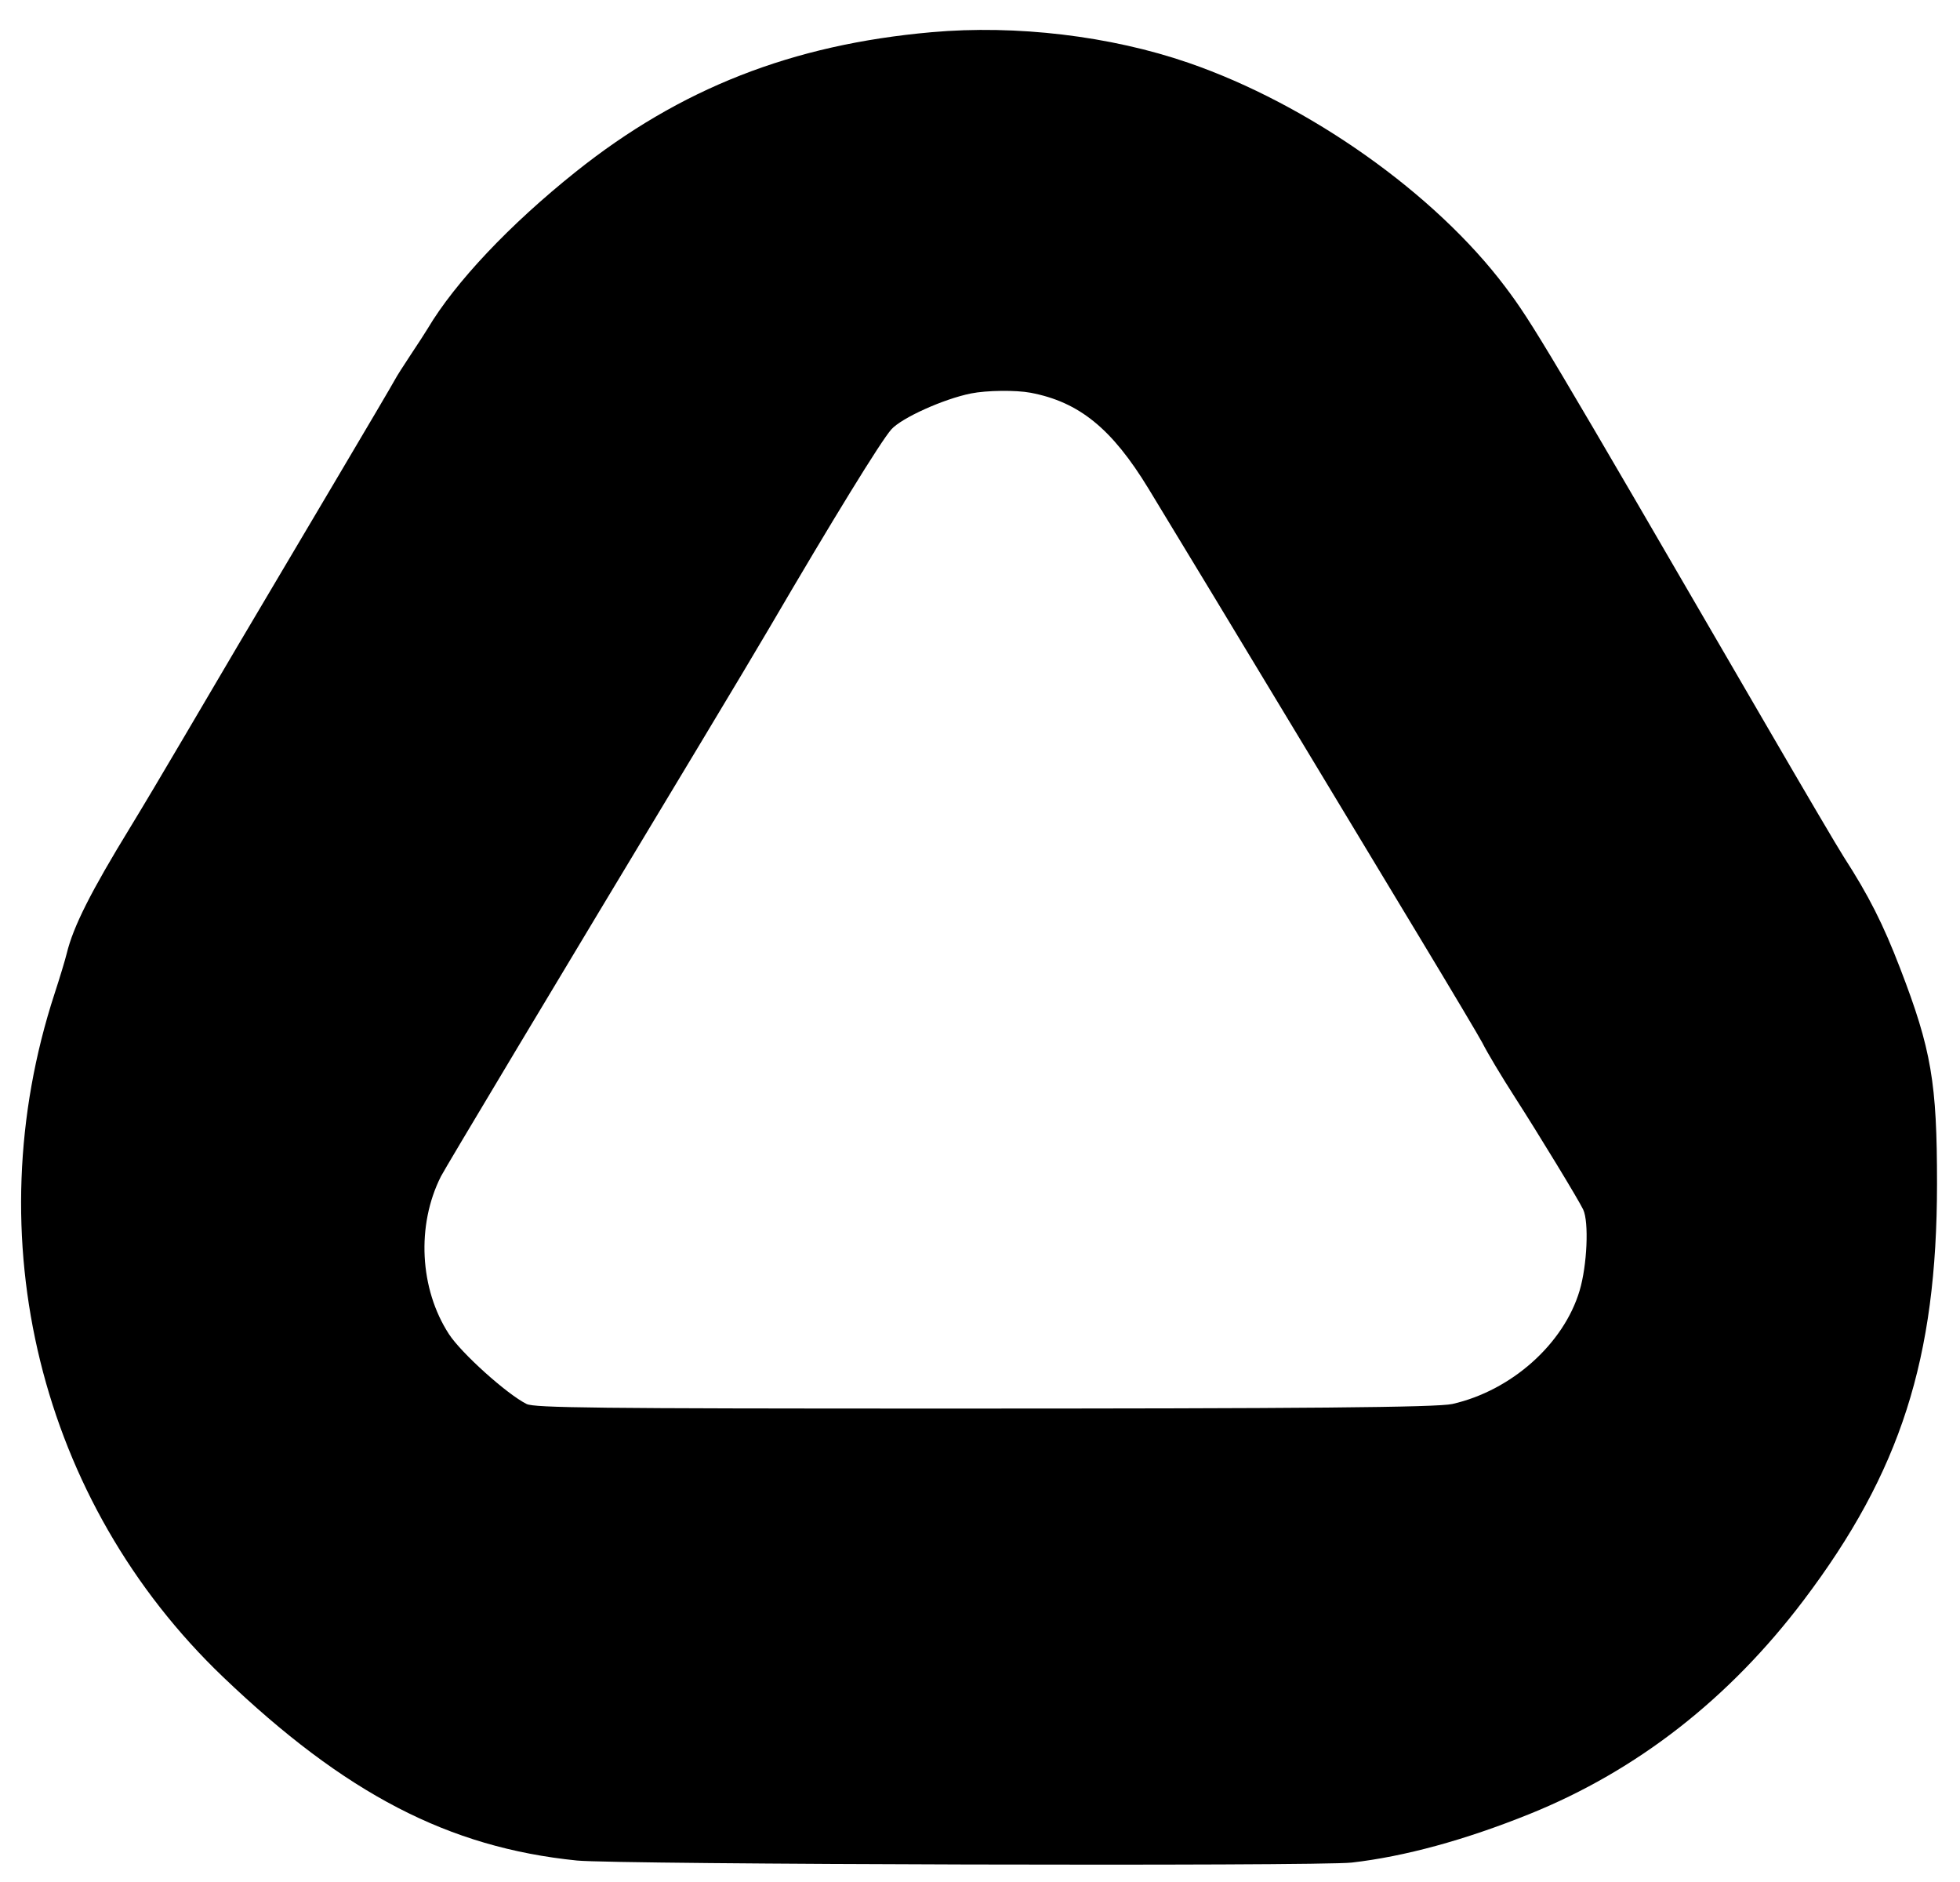
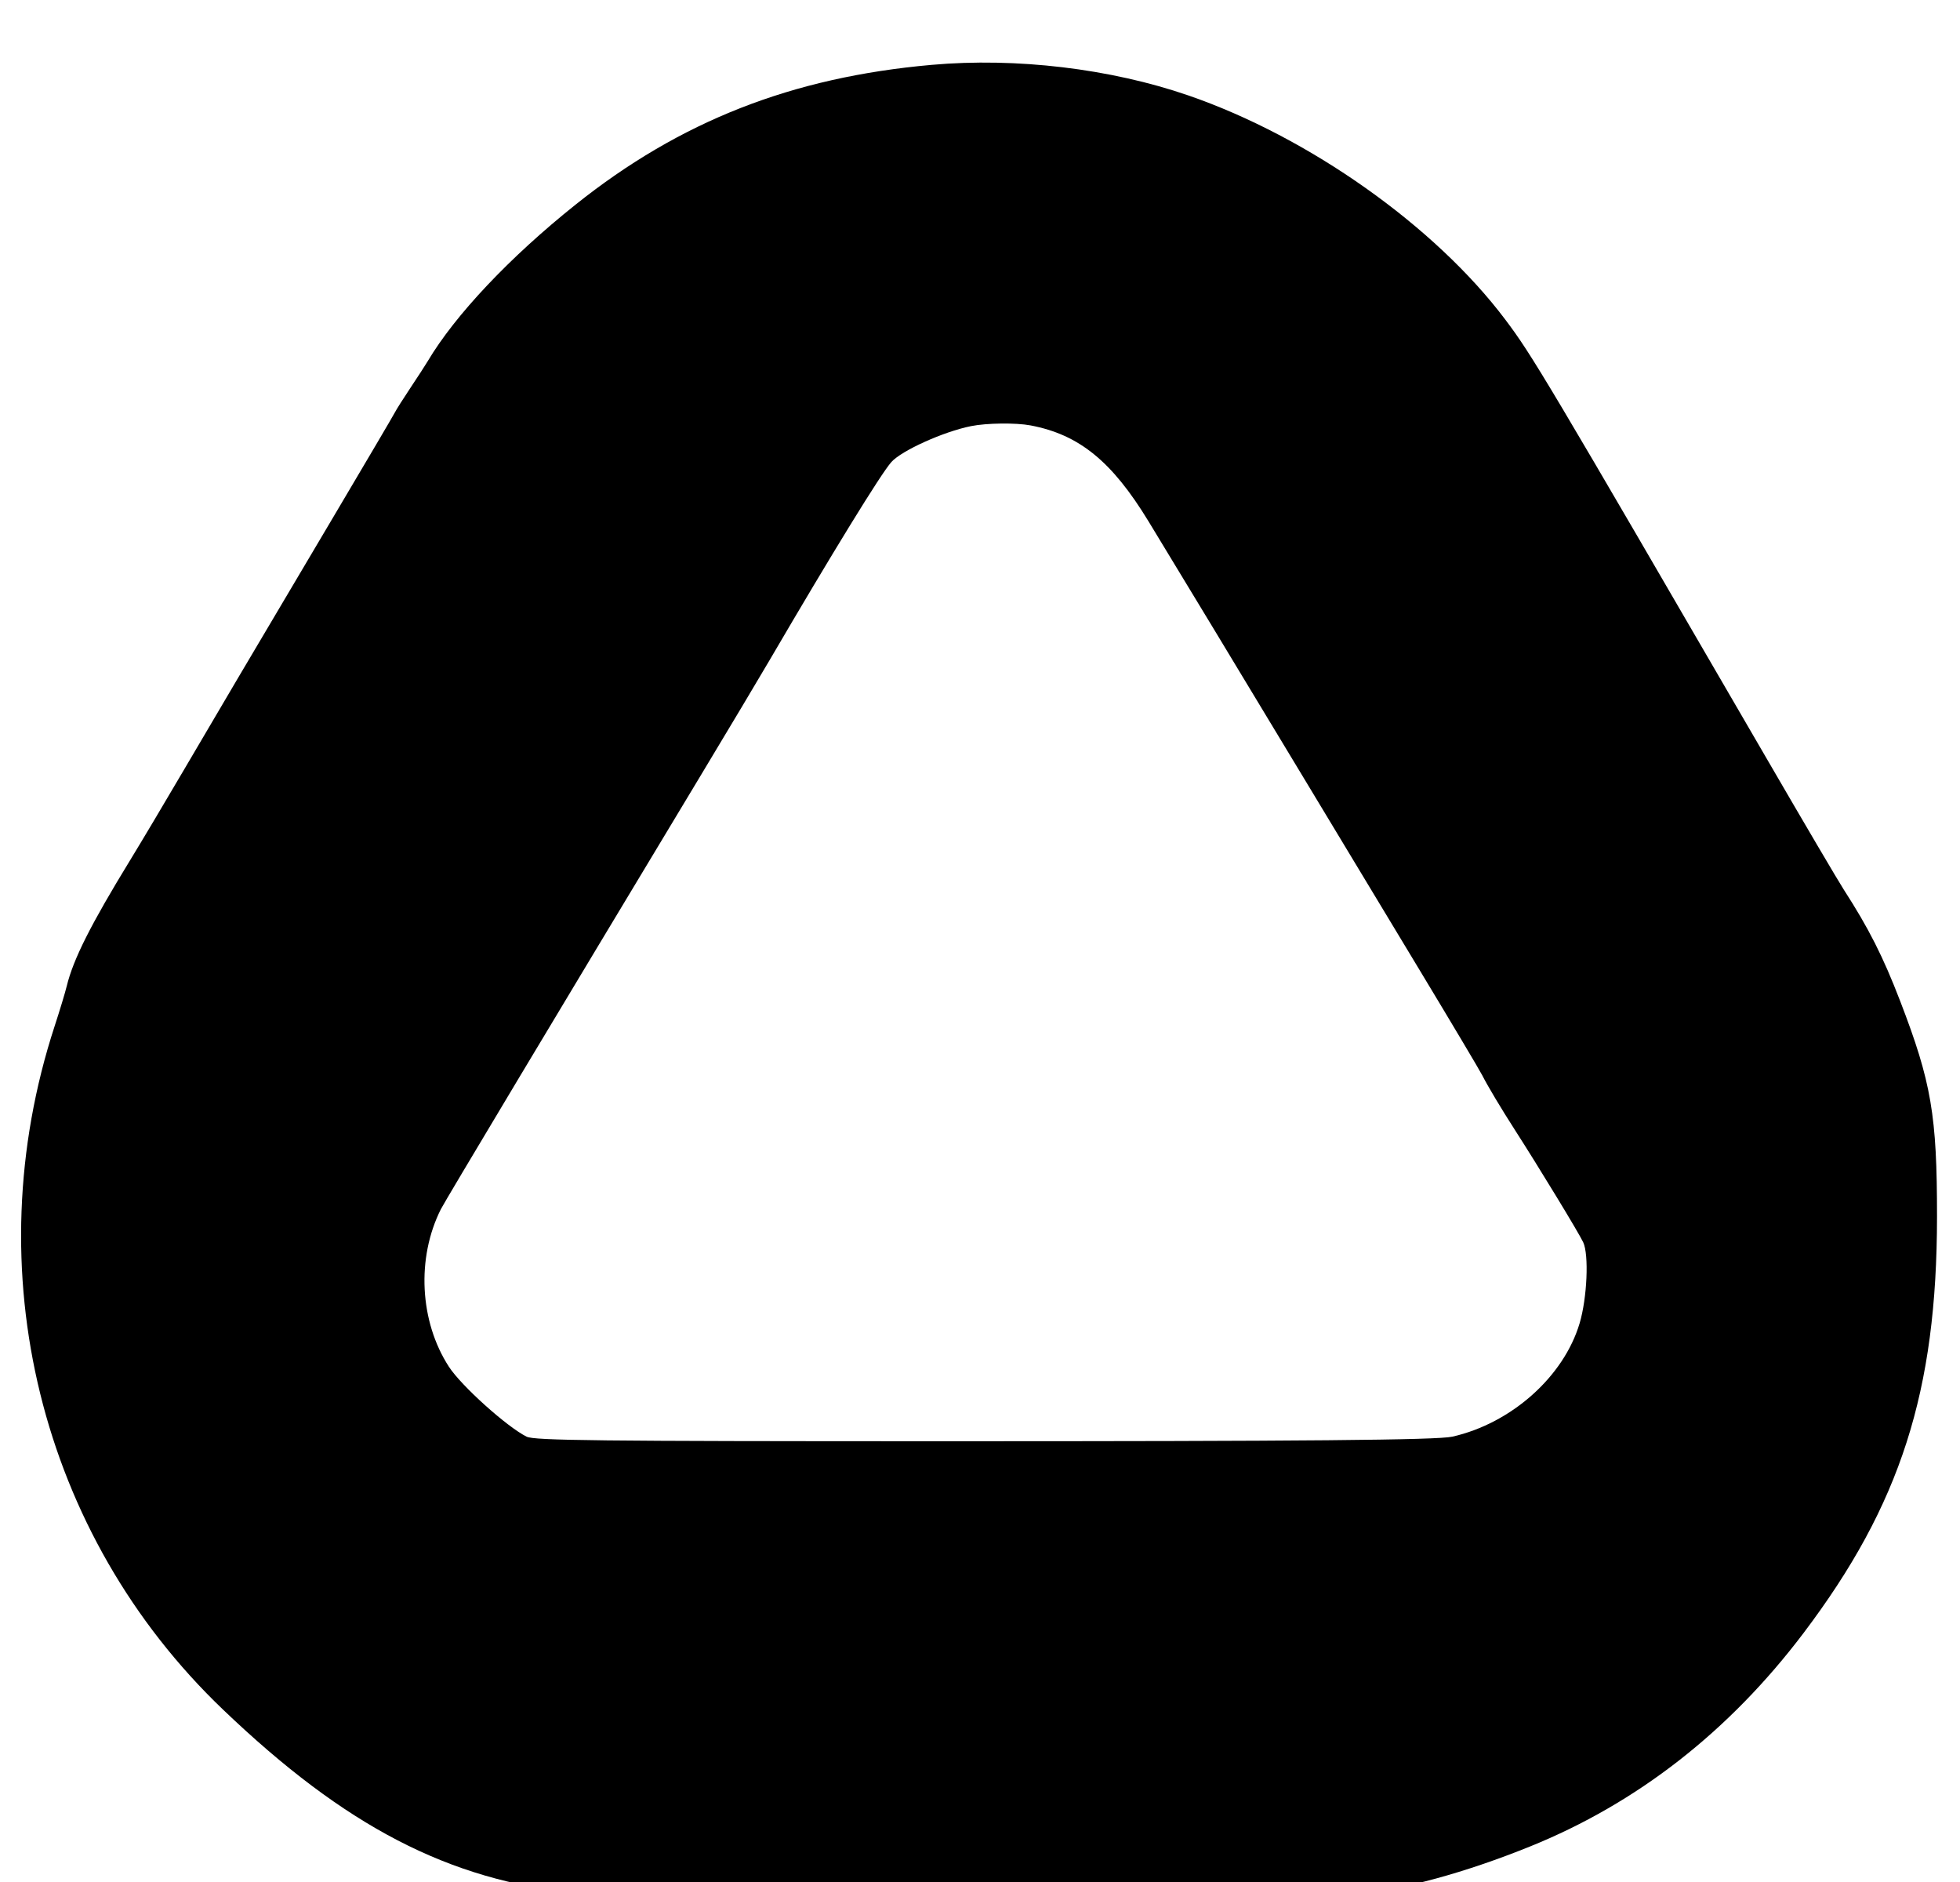
- <svg xmlns="http://www.w3.org/2000/svg" viewBox="50 55 300 288" version="1.1">
+ <svg xmlns="http://www.w3.org/2000/svg" viewBox="50 50 300 288" version="1.1">
  <g id="svgg">
-     <path id="path0" fill="currentColor" d="M192.600 59.926 C 171.213 61.820,154.105 68.534,138.100 81.312 C 128.013 89.365,119.660 98.212,115.451 105.300 C 115.124 105.850,113.957 107.650,112.856 109.300 C 111.755 110.950,110.671 112.662,110.446 113.105 C 110.222 113.548,106.010 120.703,101.087 129.005 C 87.467 151.976,83.594 158.529,78.051 167.982 C 75.251 172.757,71.623 178.849,69.989 181.518 C 63.872 191.510,61.223 196.766,60.211 200.919 C 59.972 201.899,59.145 204.635,58.371 207.000 C 46.149 244.383,56.098 284.800,84.120 311.602 C 102.854 329.521,118.663 337.724,138.300 339.713 C 144.372 340.328,251.760 340.612,256.900 340.027 C 264.980 339.106,274.248 336.575,284.133 332.588 C 300.556 325.963,314.663 314.963,326.054 299.900 C 340.902 280.264,346.470 262.904,346.482 236.200 C 346.489 220.675,345.624 215.614,340.846 203.200 C 338.218 196.372,336.044 192.078,332.189 186.100 C 331.338 184.780,326.120 175.915,320.593 166.400 C 286.403 107.540,284.523 104.383,280.397 98.900 C 269.640 84.607,250.339 70.959,231.902 64.608 C 219.959 60.494,205.556 58.778,192.600 59.926 M207.750 115.102 C 215.178 116.512,220.195 120.591,225.787 129.770 C 230.006 136.694,240.570 154.155,249.339 168.700 C 254.181 176.730,262.206 190.030,267.172 198.257 C 272.138 206.483,276.511 213.827,276.888 214.577 C 277.671 216.131,279.782 219.662,281.863 222.897 C 285.537 228.611,291.647 238.655,292.326 240.100 C 293.222 242.005,292.929 248.628,291.778 252.500 C 289.351 260.663,281.331 267.806,272.300 269.850 C 269.978 270.375,249.716 270.556,193.900 270.552 C 141.273 270.548,131.785 270.443,130.600 269.850 C 127.571 268.336,120.600 262.064,118.713 259.155 C 114.217 252.223,113.722 242.501,117.486 235.029 C 118.103 233.803,134.809 205.926,157.332 168.537 C 161.494 161.628,166.199 153.753,167.787 151.037 C 177.397 134.602,184.806 122.547,186.420 120.720 C 187.978 118.958,194.416 116.051,198.625 115.209 C 201.027 114.728,205.503 114.676,207.750 115.102 " />
+     <path d="M192.600 59.926 C 171.213 61.820,154.105 68.534,138.100 81.312 C 128.013 89.365,119.660 98.212,115.451 105.300 C 115.124 105.850,113.957 107.650,112.856 109.300 C 111.755 110.950,110.671 112.662,110.446 113.105 C 110.222 113.548,106.010 120.703,101.087 129.005 C 87.467 151.976,83.594 158.529,78.051 167.982 C 75.251 172.757,71.623 178.849,69.989 181.518 C 63.872 191.510,61.223 196.766,60.211 200.919 C 59.972 201.899,59.145 204.635,58.371 207.000 C 46.149 244.383,56.098 284.800,84.120 311.602 C 102.854 329.521,118.663 337.724,138.300 339.713 C 144.372 340.328,251.760 340.612,256.900 340.027 C 264.980 339.106,274.248 336.575,284.133 332.588 C 300.556 325.963,314.663 314.963,326.054 299.900 C 340.902 280.264,346.470 262.904,346.482 236.200 C 346.489 220.675,345.624 215.614,340.846 203.200 C 338.218 196.372,336.044 192.078,332.189 186.100 C 331.338 184.780,326.120 175.915,320.593 166.400 C 286.403 107.540,284.523 104.383,280.397 98.900 C 269.640 84.607,250.339 70.959,231.902 64.608 C 219.959 60.494,205.556 58.778,192.600 59.926 M207.750 115.102 C 215.178 116.512,220.195 120.591,225.787 129.770 C 230.006 136.694,240.570 154.155,249.339 168.700 C 254.181 176.730,262.206 190.030,267.172 198.257 C 272.138 206.483,276.511 213.827,276.888 214.577 C 277.671 216.131,279.782 219.662,281.863 222.897 C 285.537 228.611,291.647 238.655,292.326 240.100 C 293.222 242.005,292.929 248.628,291.778 252.500 C 289.351 260.663,281.331 267.806,272.300 269.850 C 269.978 270.375,249.716 270.556,193.900 270.552 C 141.273 270.548,131.785 270.443,130.600 269.850 C 127.571 268.336,120.600 262.064,118.713 259.155 C 114.217 252.223,113.722 242.501,117.486 235.029 C 118.103 233.803,134.809 205.926,157.332 168.537 C 161.494 161.628,166.199 153.753,167.787 151.037 C 177.397 134.602,184.806 122.547,186.420 120.720 C 187.978 118.958,194.416 116.051,198.625 115.209 C 201.027 114.728,205.503 114.676,207.750 115.102 " />
  </g>
</svg>
